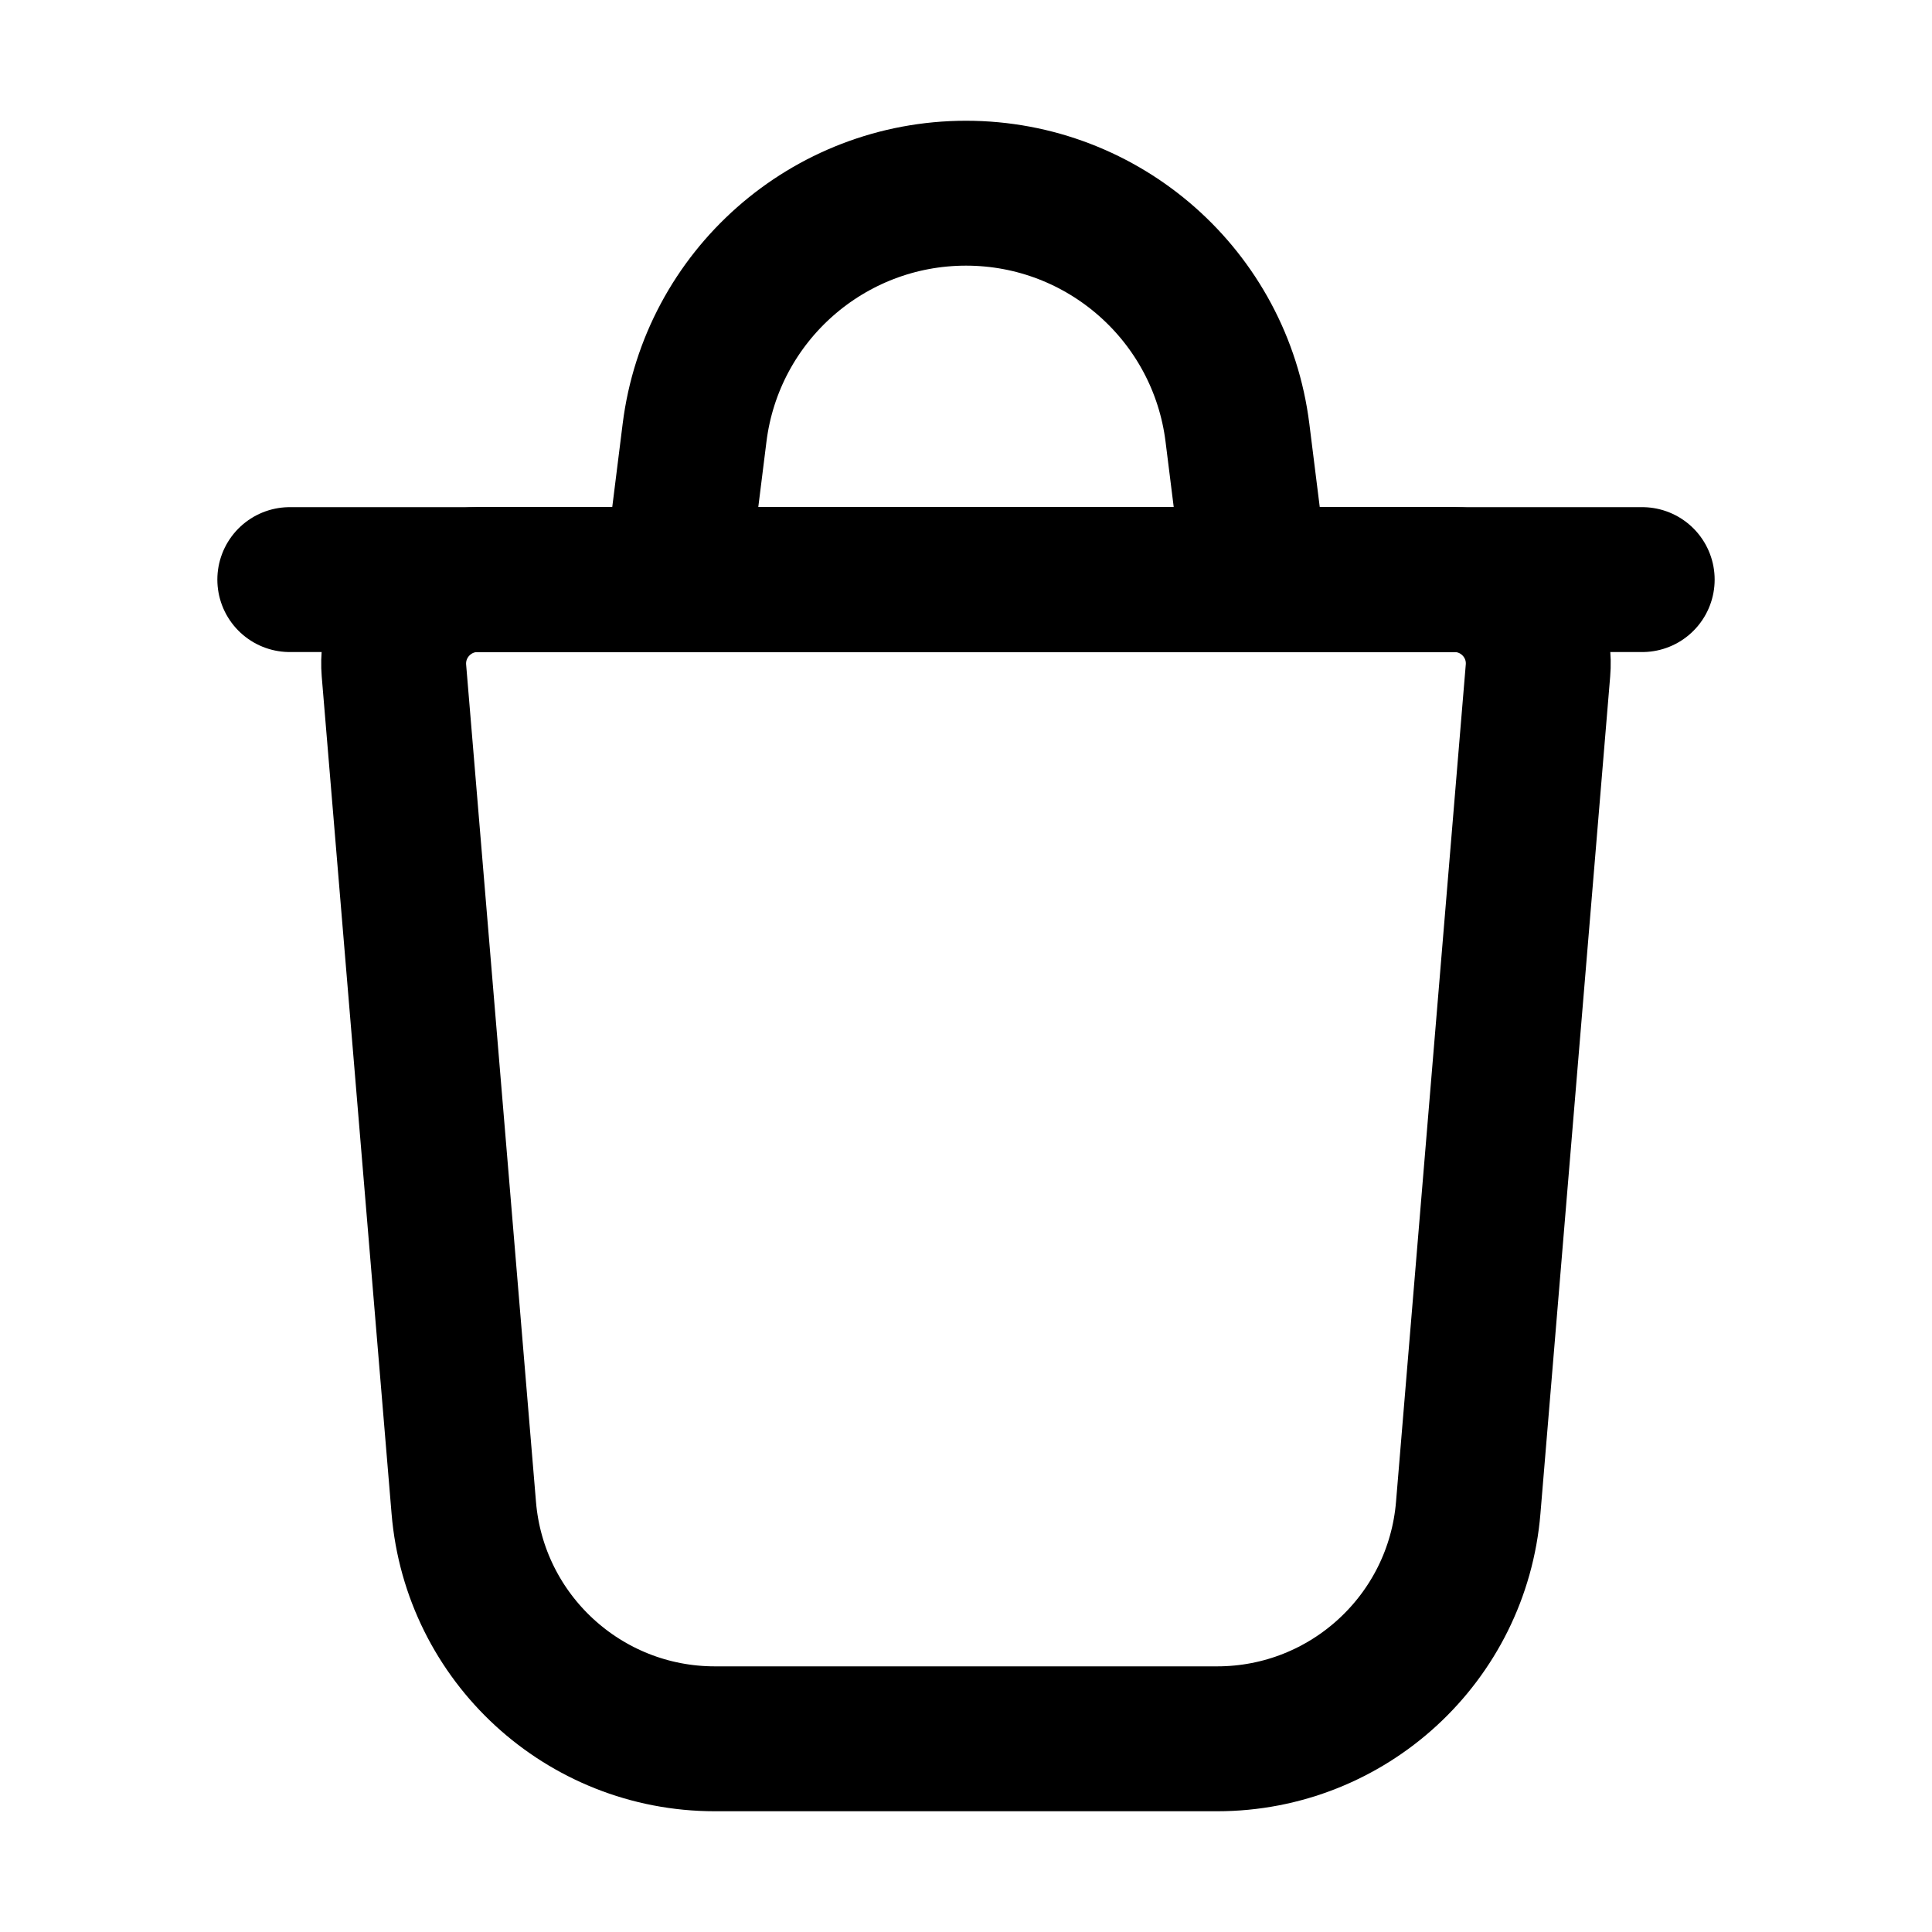
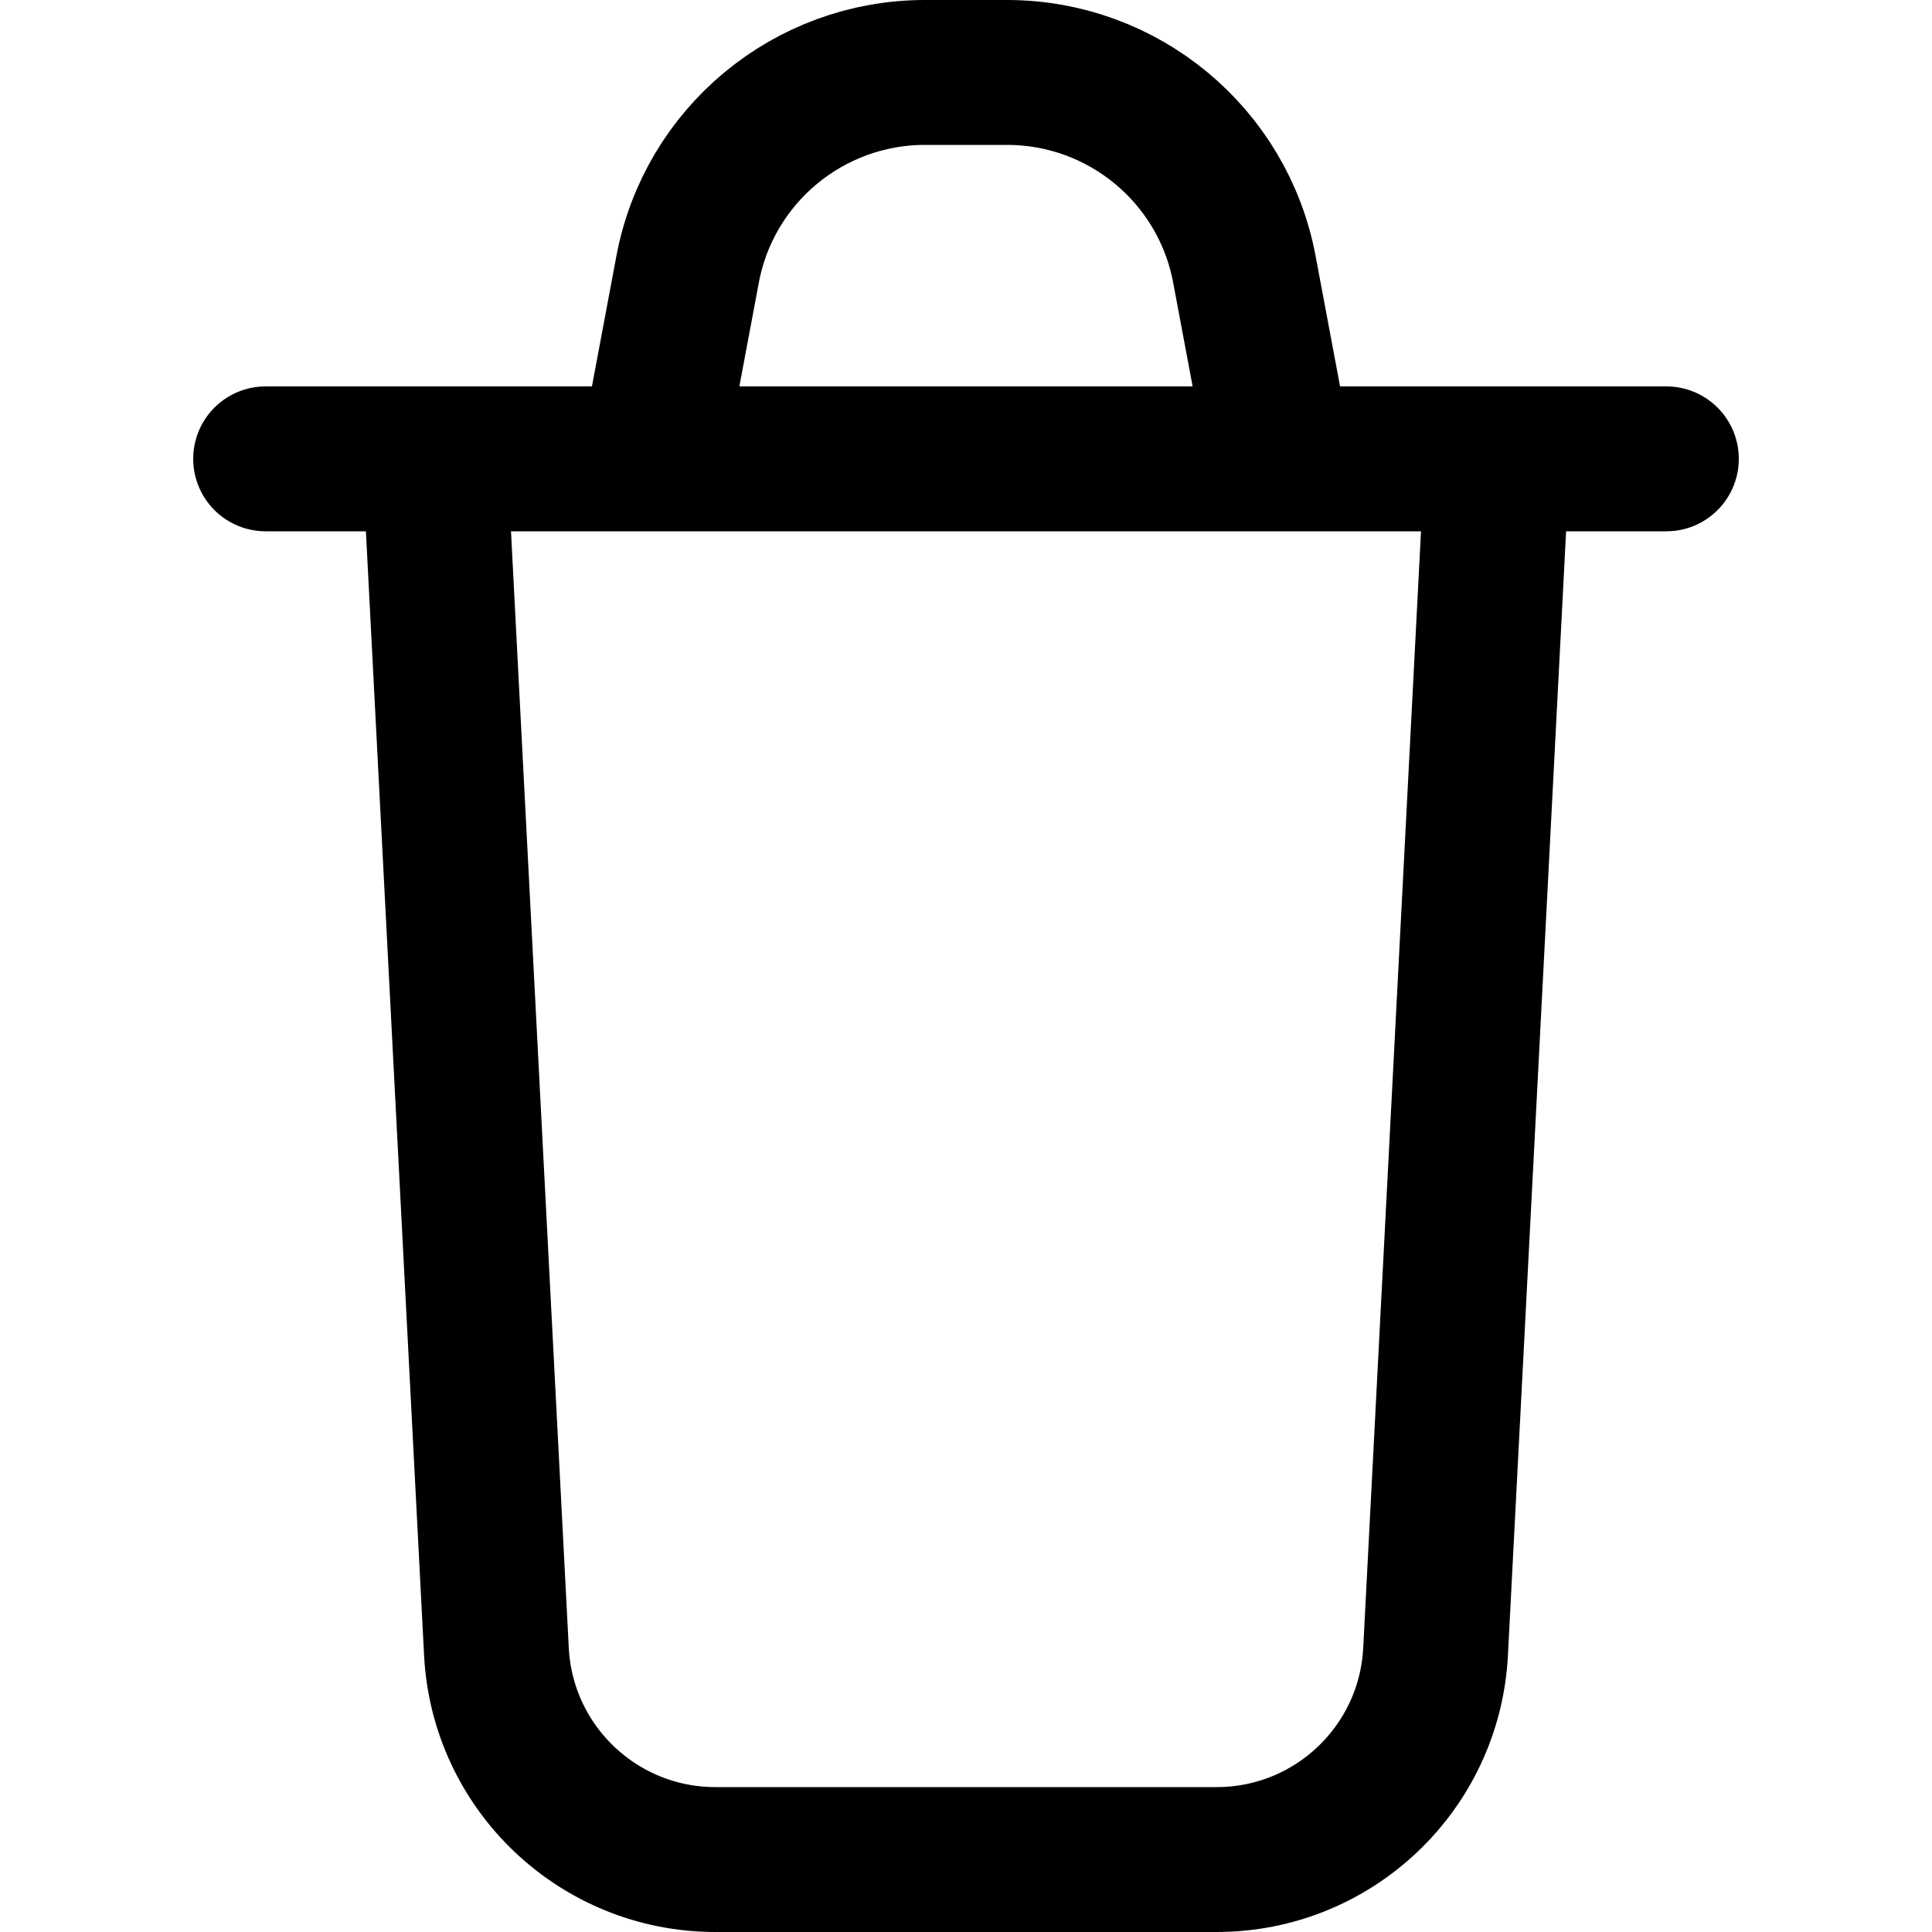
<svg xmlns="http://www.w3.org/2000/svg" width="20" height="20" viewBox="0 0 20 20" fill="none" data-fui-icon="true">
-   <path d="M4.078 6.942C4.036 6.435 4.436 6 4.945 6H15.055C15.564 6 15.964 6.435 15.921 6.942L15.199 15.608C15.087 16.96 13.956 18 12.6 18H7.4C6.044 18 4.913 16.96 4.801 15.608L4.078 6.942Z" stroke="currentColor" stroke-width="1.5" stroke-linecap="round" stroke-linejoin="round" />
-   <path d="M3 6H17M7 6L7.19 4.48C7.367 3.063 8.572 2 10 2V2C11.428 2 12.633 3.063 12.81 4.48L13 6" stroke="currentColor" stroke-width="1.5" stroke-linecap="round" />
+   <path d="M4.5 4.75L5.139 17.097C5.201 18.304 6.198 19.25 7.406 19.25H12.594C13.803 19.25 14.799 18.304 14.861 17.097L15.5 4.75M6.75 4.75L7.118 2.789C7.339 1.607 8.372.75 9.575.75H10.425C11.628.75 12.661 1.607 12.882 2.789L13.25 4.75M2.75 4.75H17.25" stroke="currentColor" stroke-width="1.5" stroke-linecap="round" stroke-linejoin="round" />
</svg>
